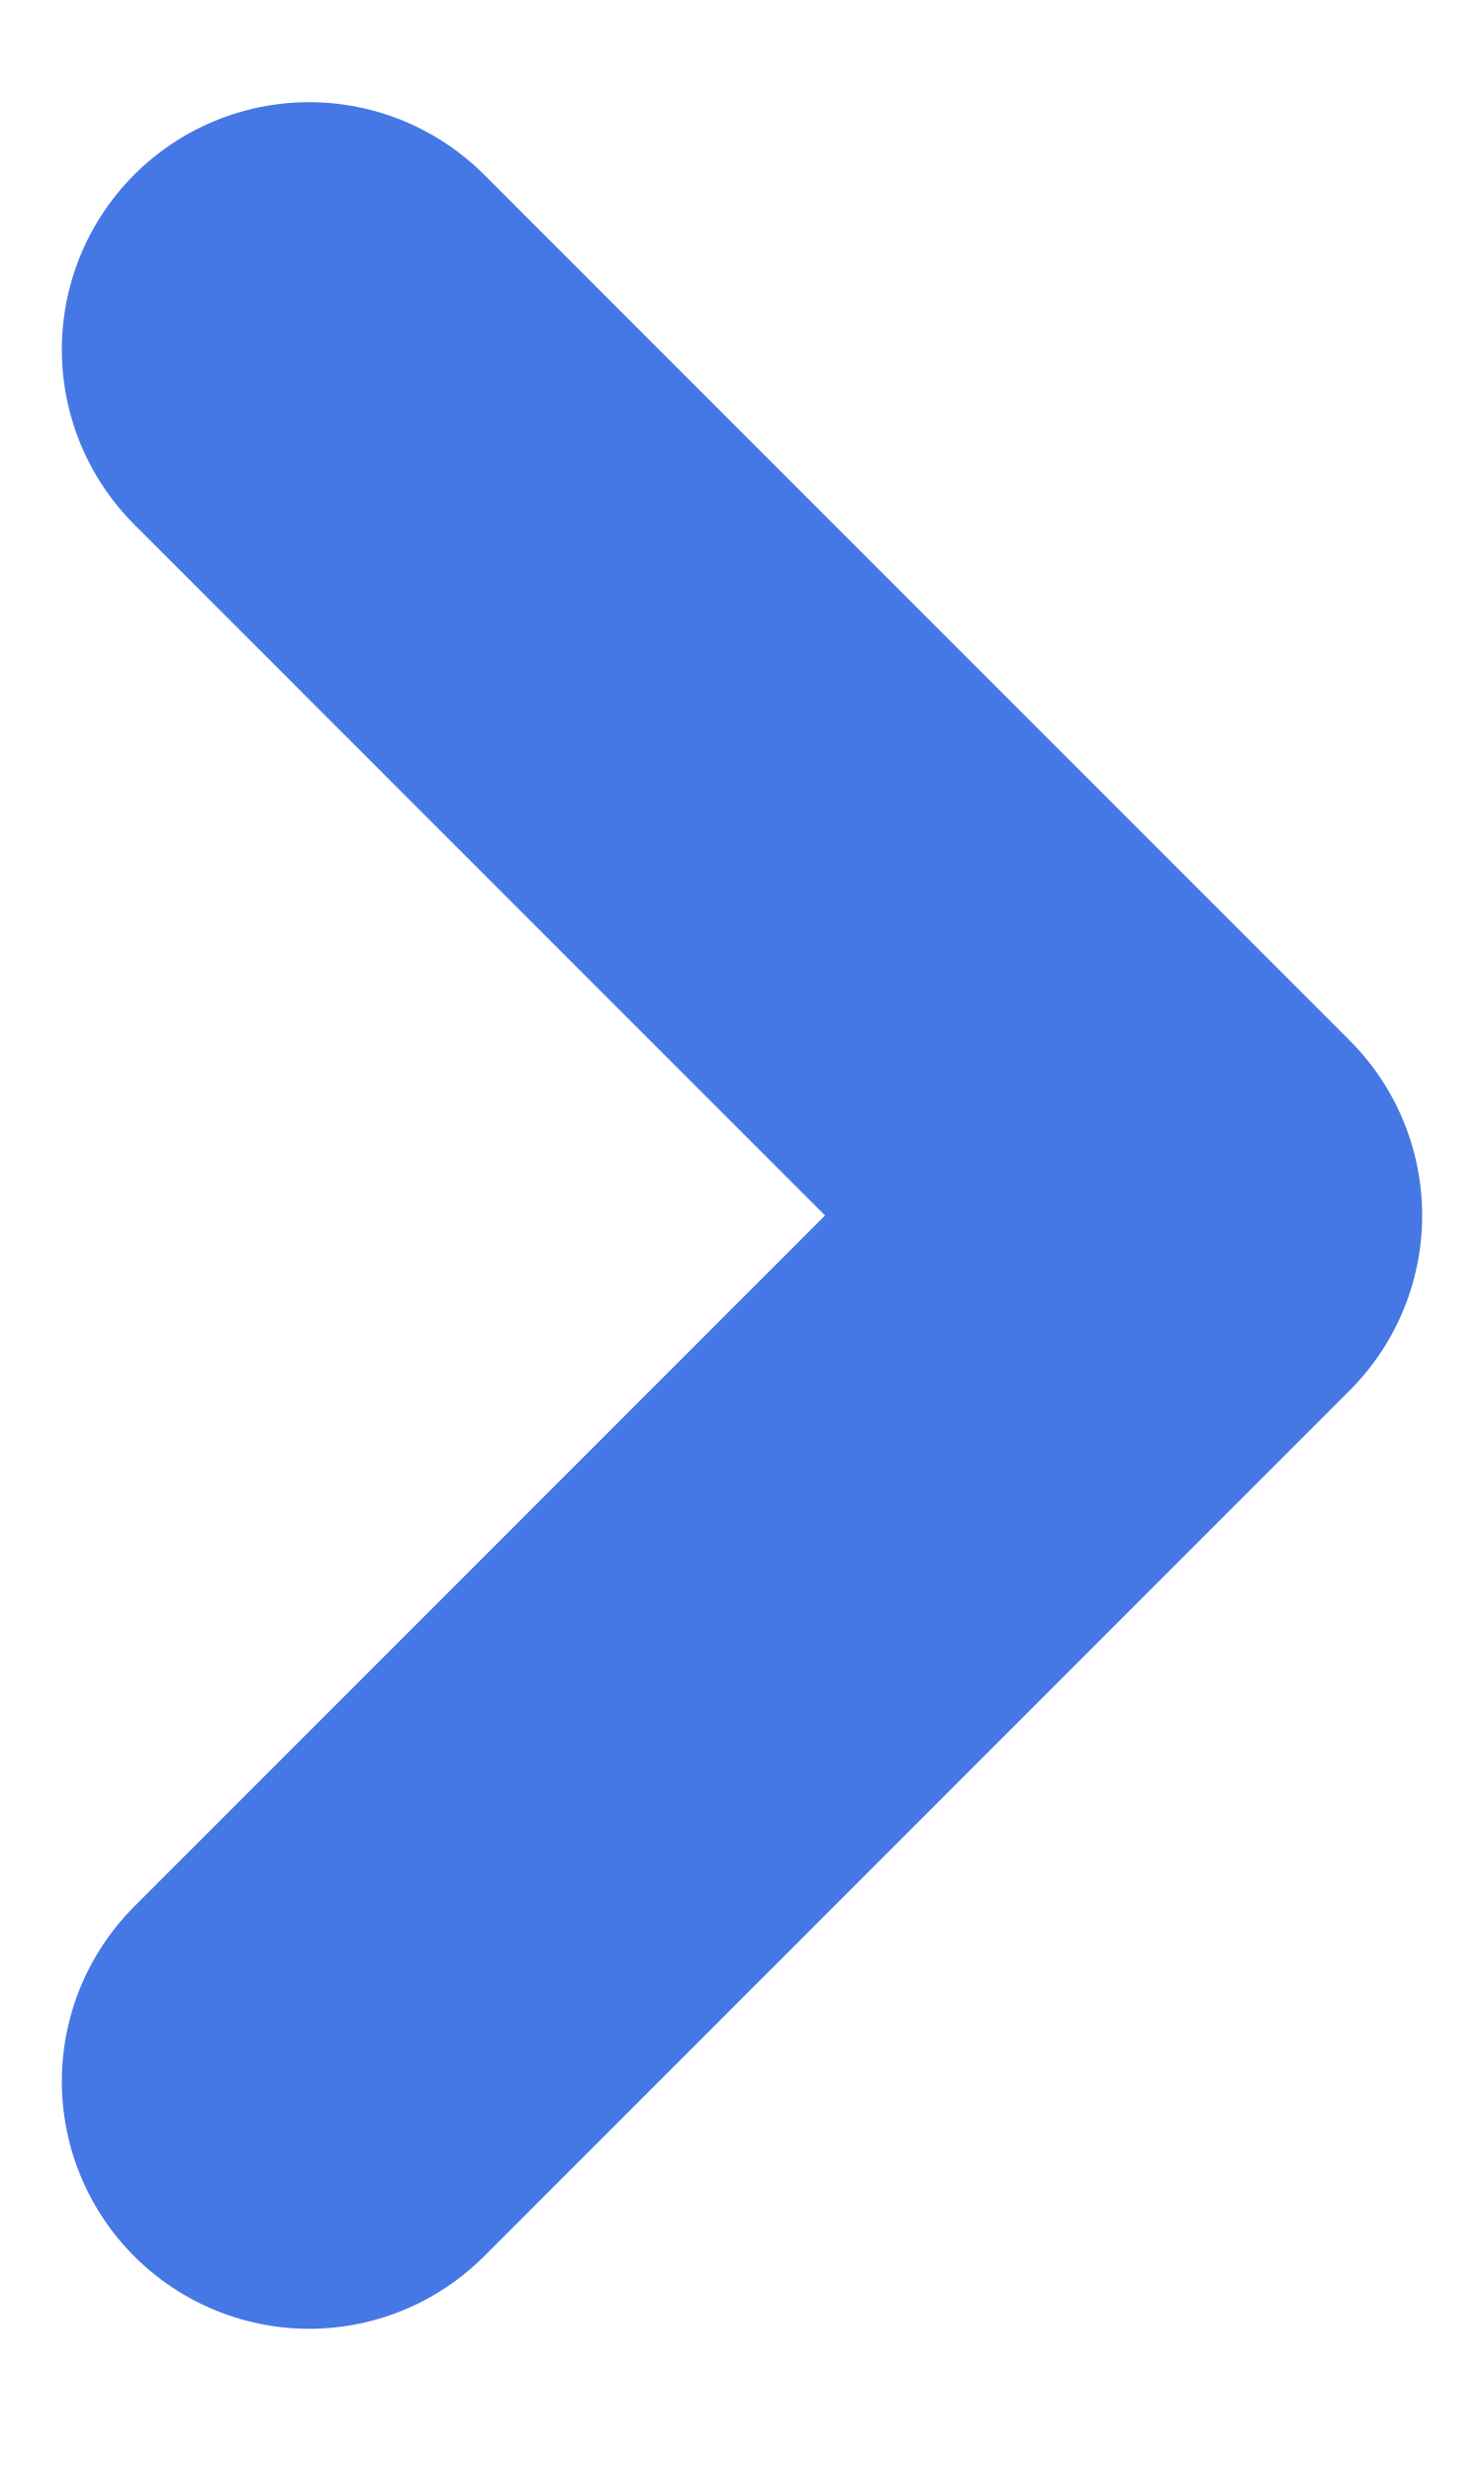
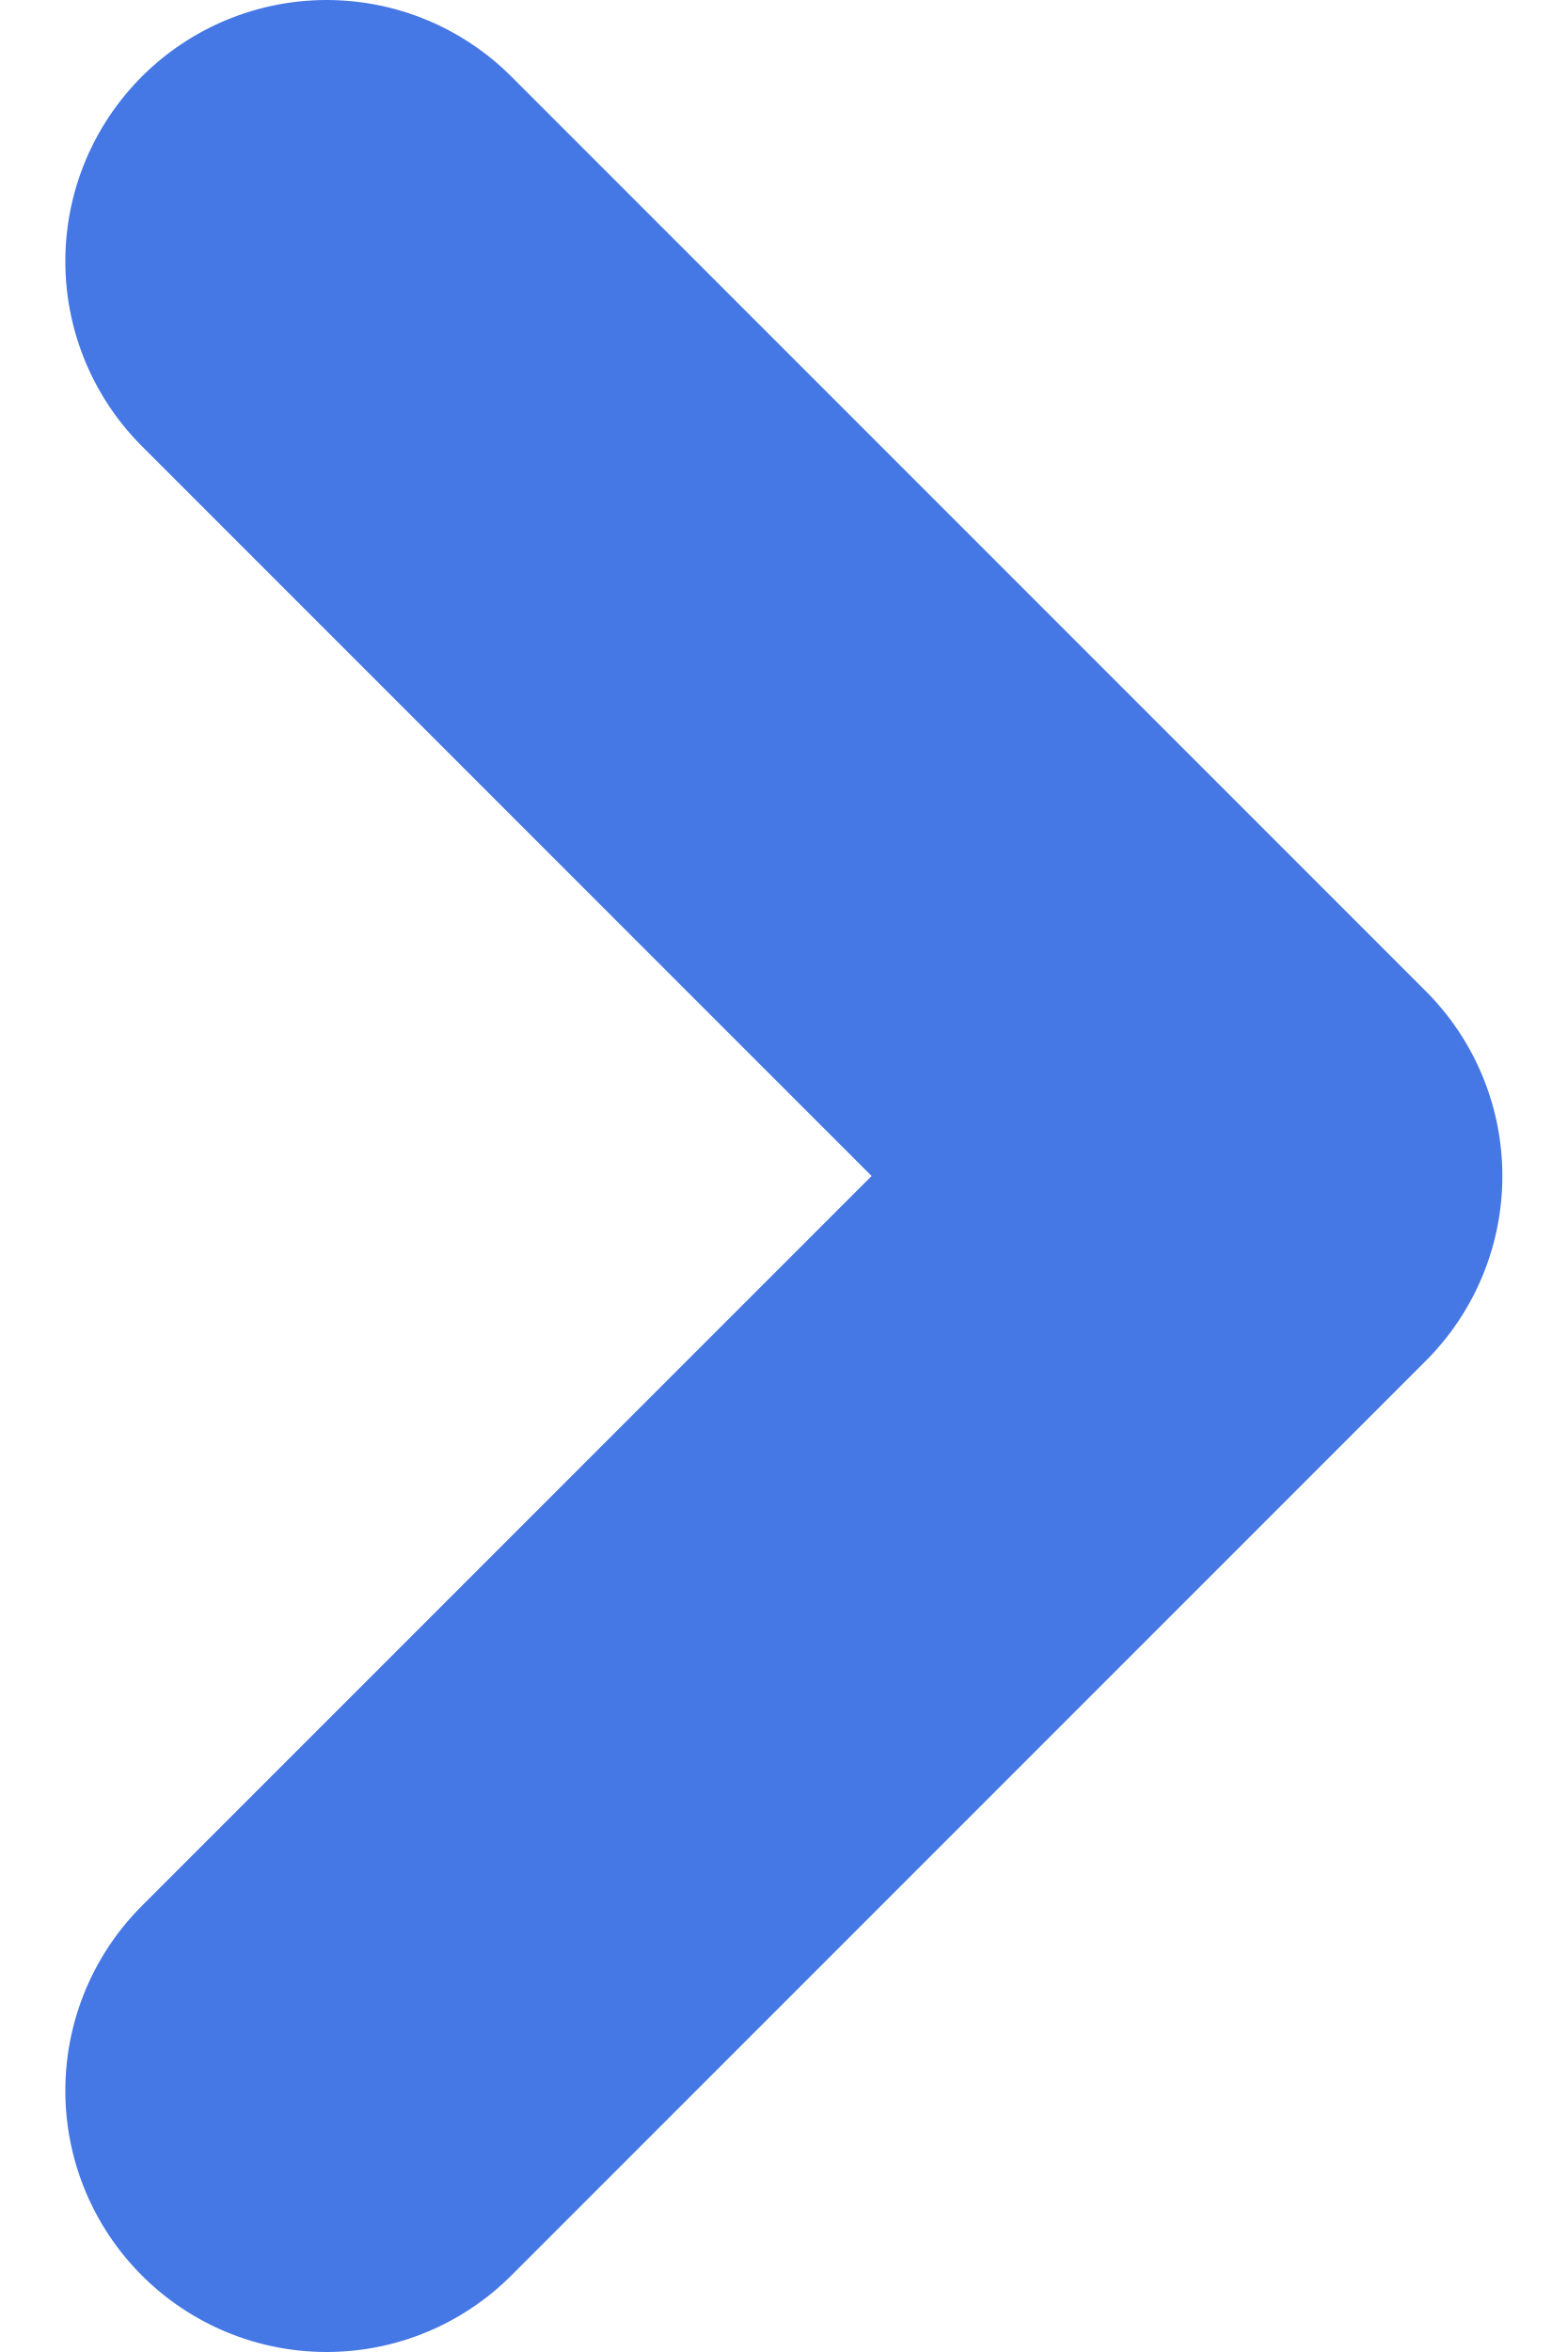
- <svg xmlns="http://www.w3.org/2000/svg" width="6" height="10" viewBox="0 0 6 10" fill="none">
-   <path d="M1.25 8.413L4.75 4.913L1.25 1.413" stroke="#4577E5" stroke-width="2" stroke-linecap="round" stroke-linejoin="round" />
+ <svg xmlns="http://www.w3.org/2000/svg" width="6" height="9" viewBox="0 0 6 9" fill="none">
+   <path d="M1.25 8L4.75 4.5L1.25 1" stroke="#4577E5" stroke-width="2" stroke-linecap="round" stroke-linejoin="round" />
</svg>
